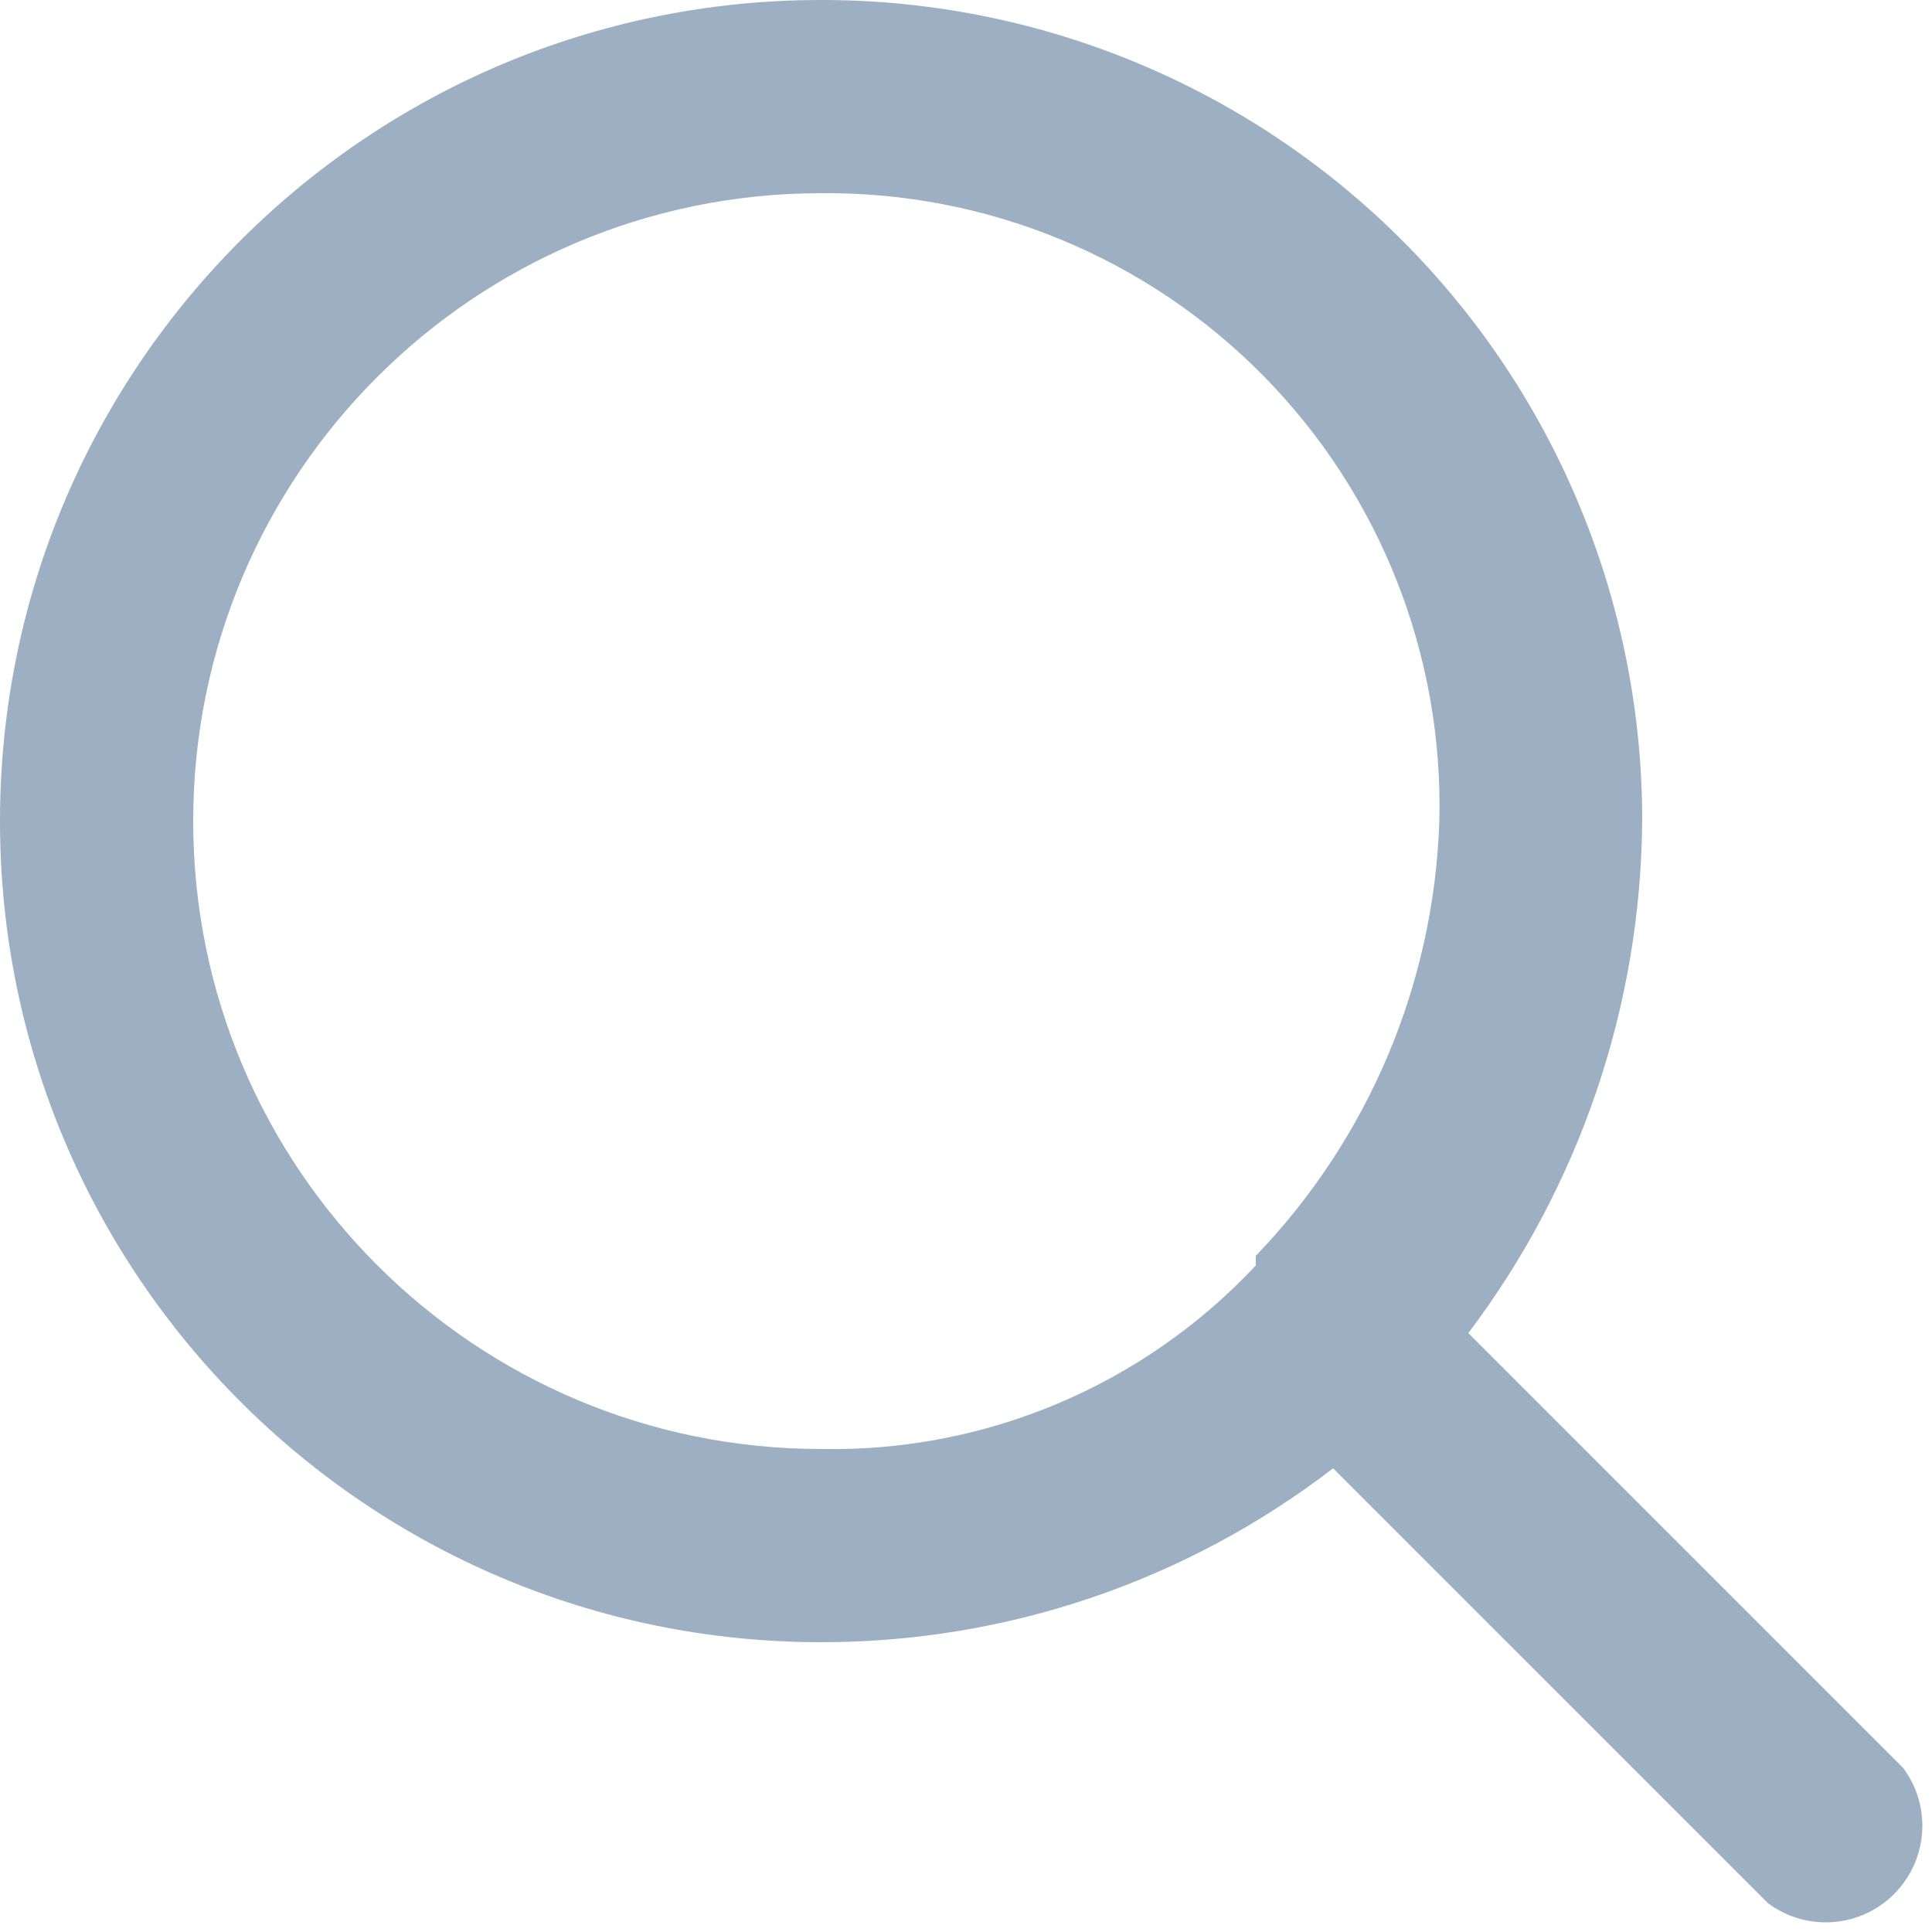
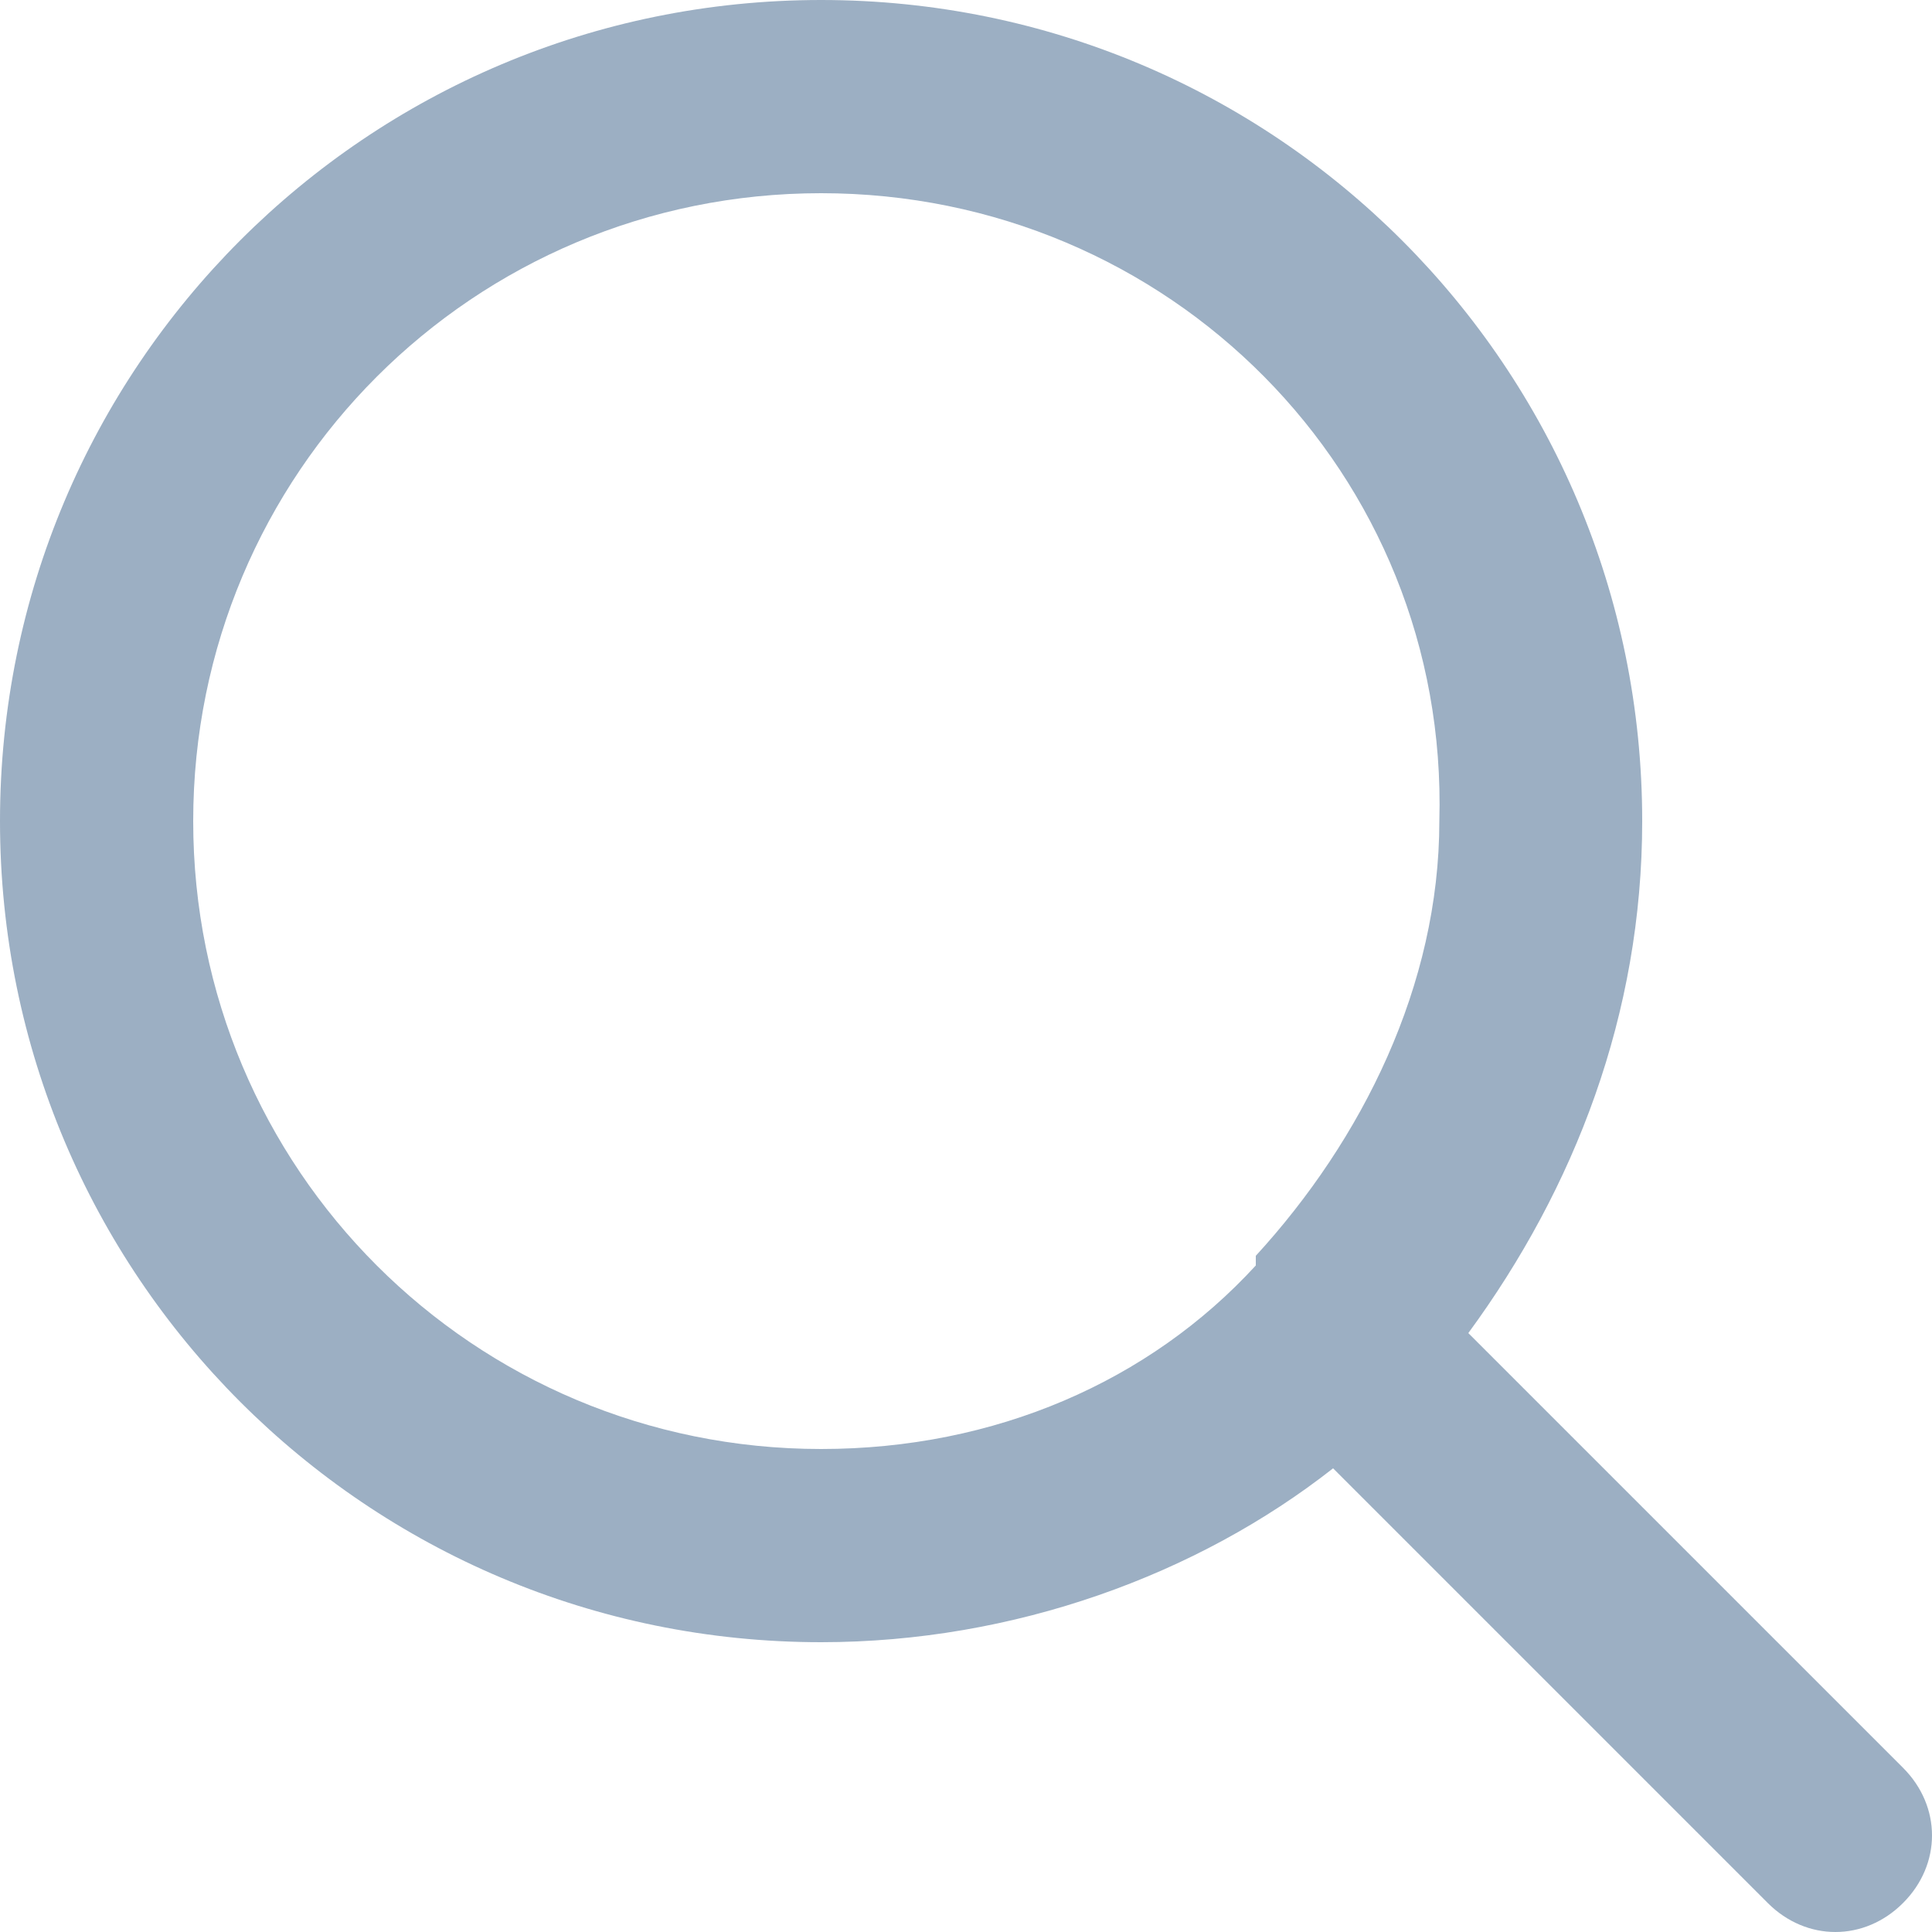
- <svg xmlns="http://www.w3.org/2000/svg" viewBox="0 0 20 20">
-   <path d="M8.5,0A8.49,8.49,0,0,1,17,8.5a8.91,8.91,0,0,1-1.8,5.3l4.5,4.5a1,1,0,0,1-1.4,1.4h0l-4.5-4.5A8.68,8.68,0,0,1,8.5,17a8.5,8.5,0,0,1,0-17Zm0,2a6.5,6.5,0,0,0,0,13A6,6,0,0,0,13,13.1V13h0a6.81,6.81,0,0,0,1.9-4.5A6.34,6.34,0,0,0,8.5,2Z" fill="#9cafc3" />
+ <svg xmlns="http://www.w3.org/2000/svg" version="1.1" id="Capa_1" x="0px" y="0px" viewBox="0 0 20 20" style="enable-background:new 0 0 20 20;" xml:space="preserve">
+   <style type="text/css">
+ 	.st0{fill:#9CAFC3;}
+ </style>
+   <g id="GIFOS">
+     <g transform="translate(-637, -518)">
+       <g transform="translate(0, 479)">
+         <g id="icon-search" transform="translate(637, 39)">
+           <g>
+             <path class="st0" d="M8.5,0C13.2,0,17,3.8,17,8.5c0,2-0.7,3.8-1.8,5.3l4.5,4.5c0.4,0.4,0.4,1,0,1.4c-0.4,0.4-1,0.4-1.4,0l0,0       l-4.5-4.5c-1.4,1.1-3.3,1.8-5.3,1.8C3.8,17,0,13.2,0,8.5S3.8,0,8.5,0z M8.5,2C4.9,2,2,4.9,2,8.5S4.9,15,8.5,15       c1.8,0,3.4-0.7,4.5-1.9l0-0.1c0,0,0,0,0,0c1.1-1.2,1.9-2.8,1.9-4.5C15,4.9,12.1,2,8.5,2z" />
+           </g>
+         </g>
+       </g>
+     </g>
+   </g>
</svg>
